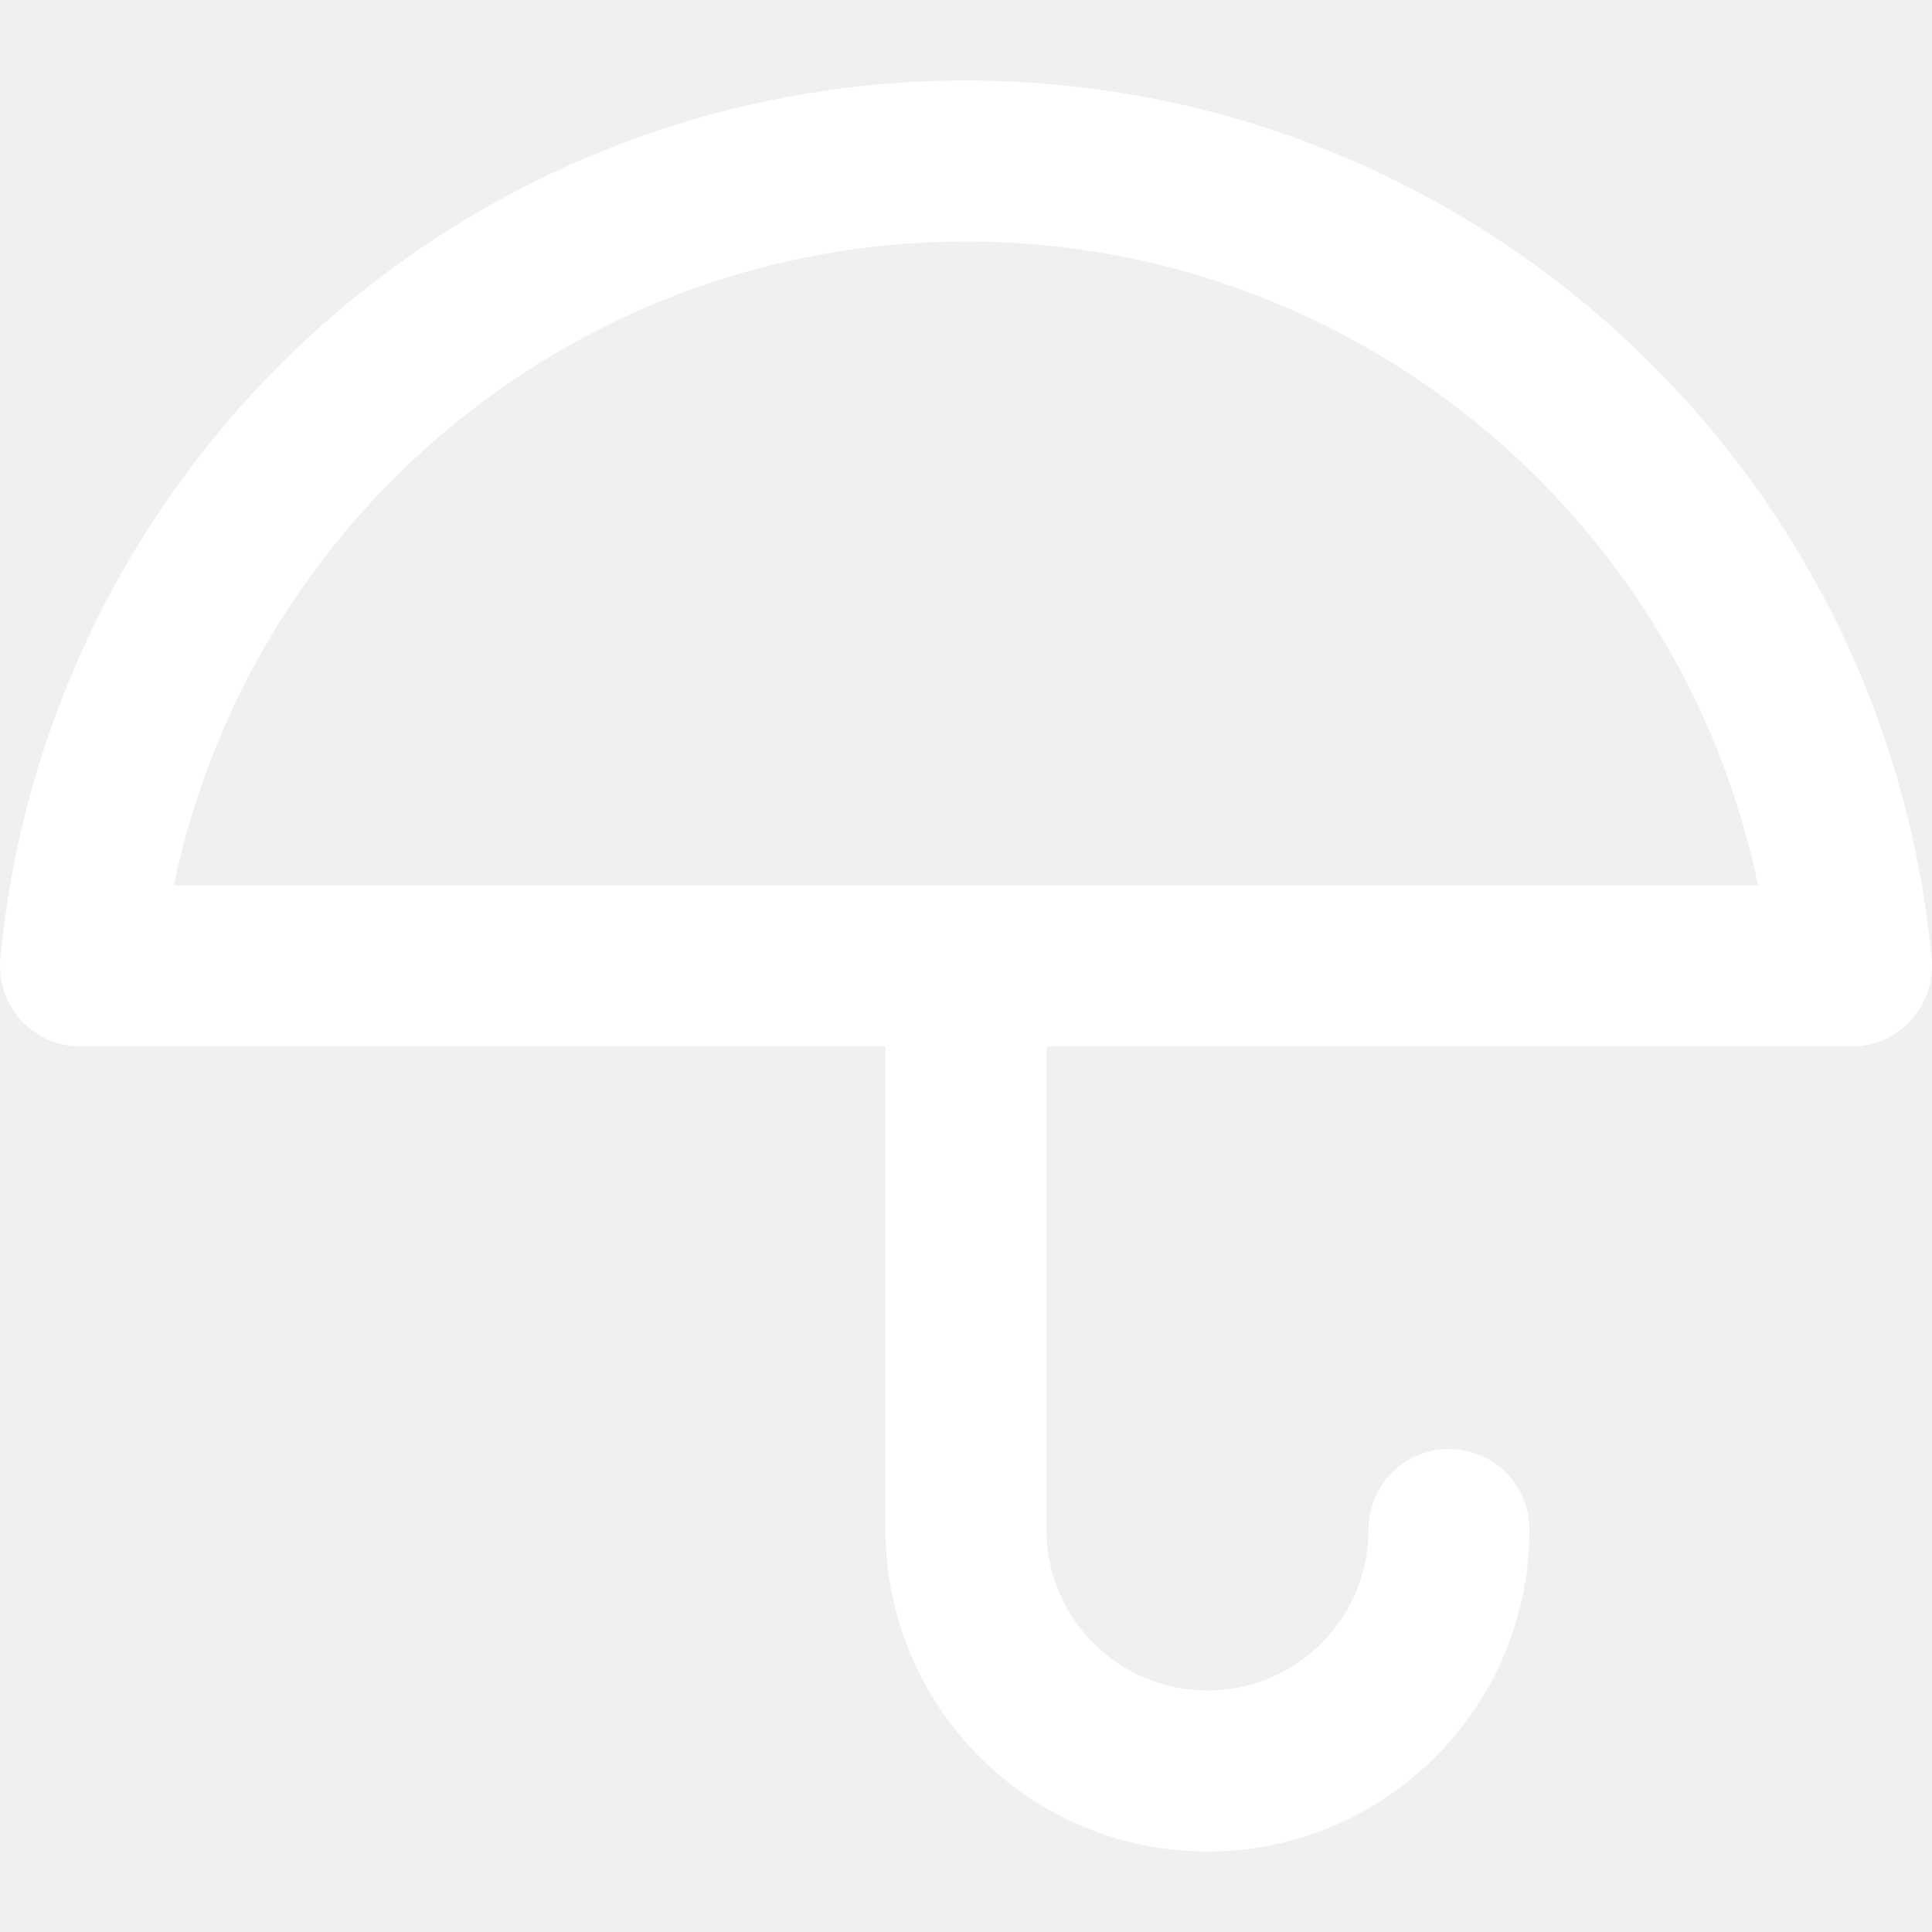
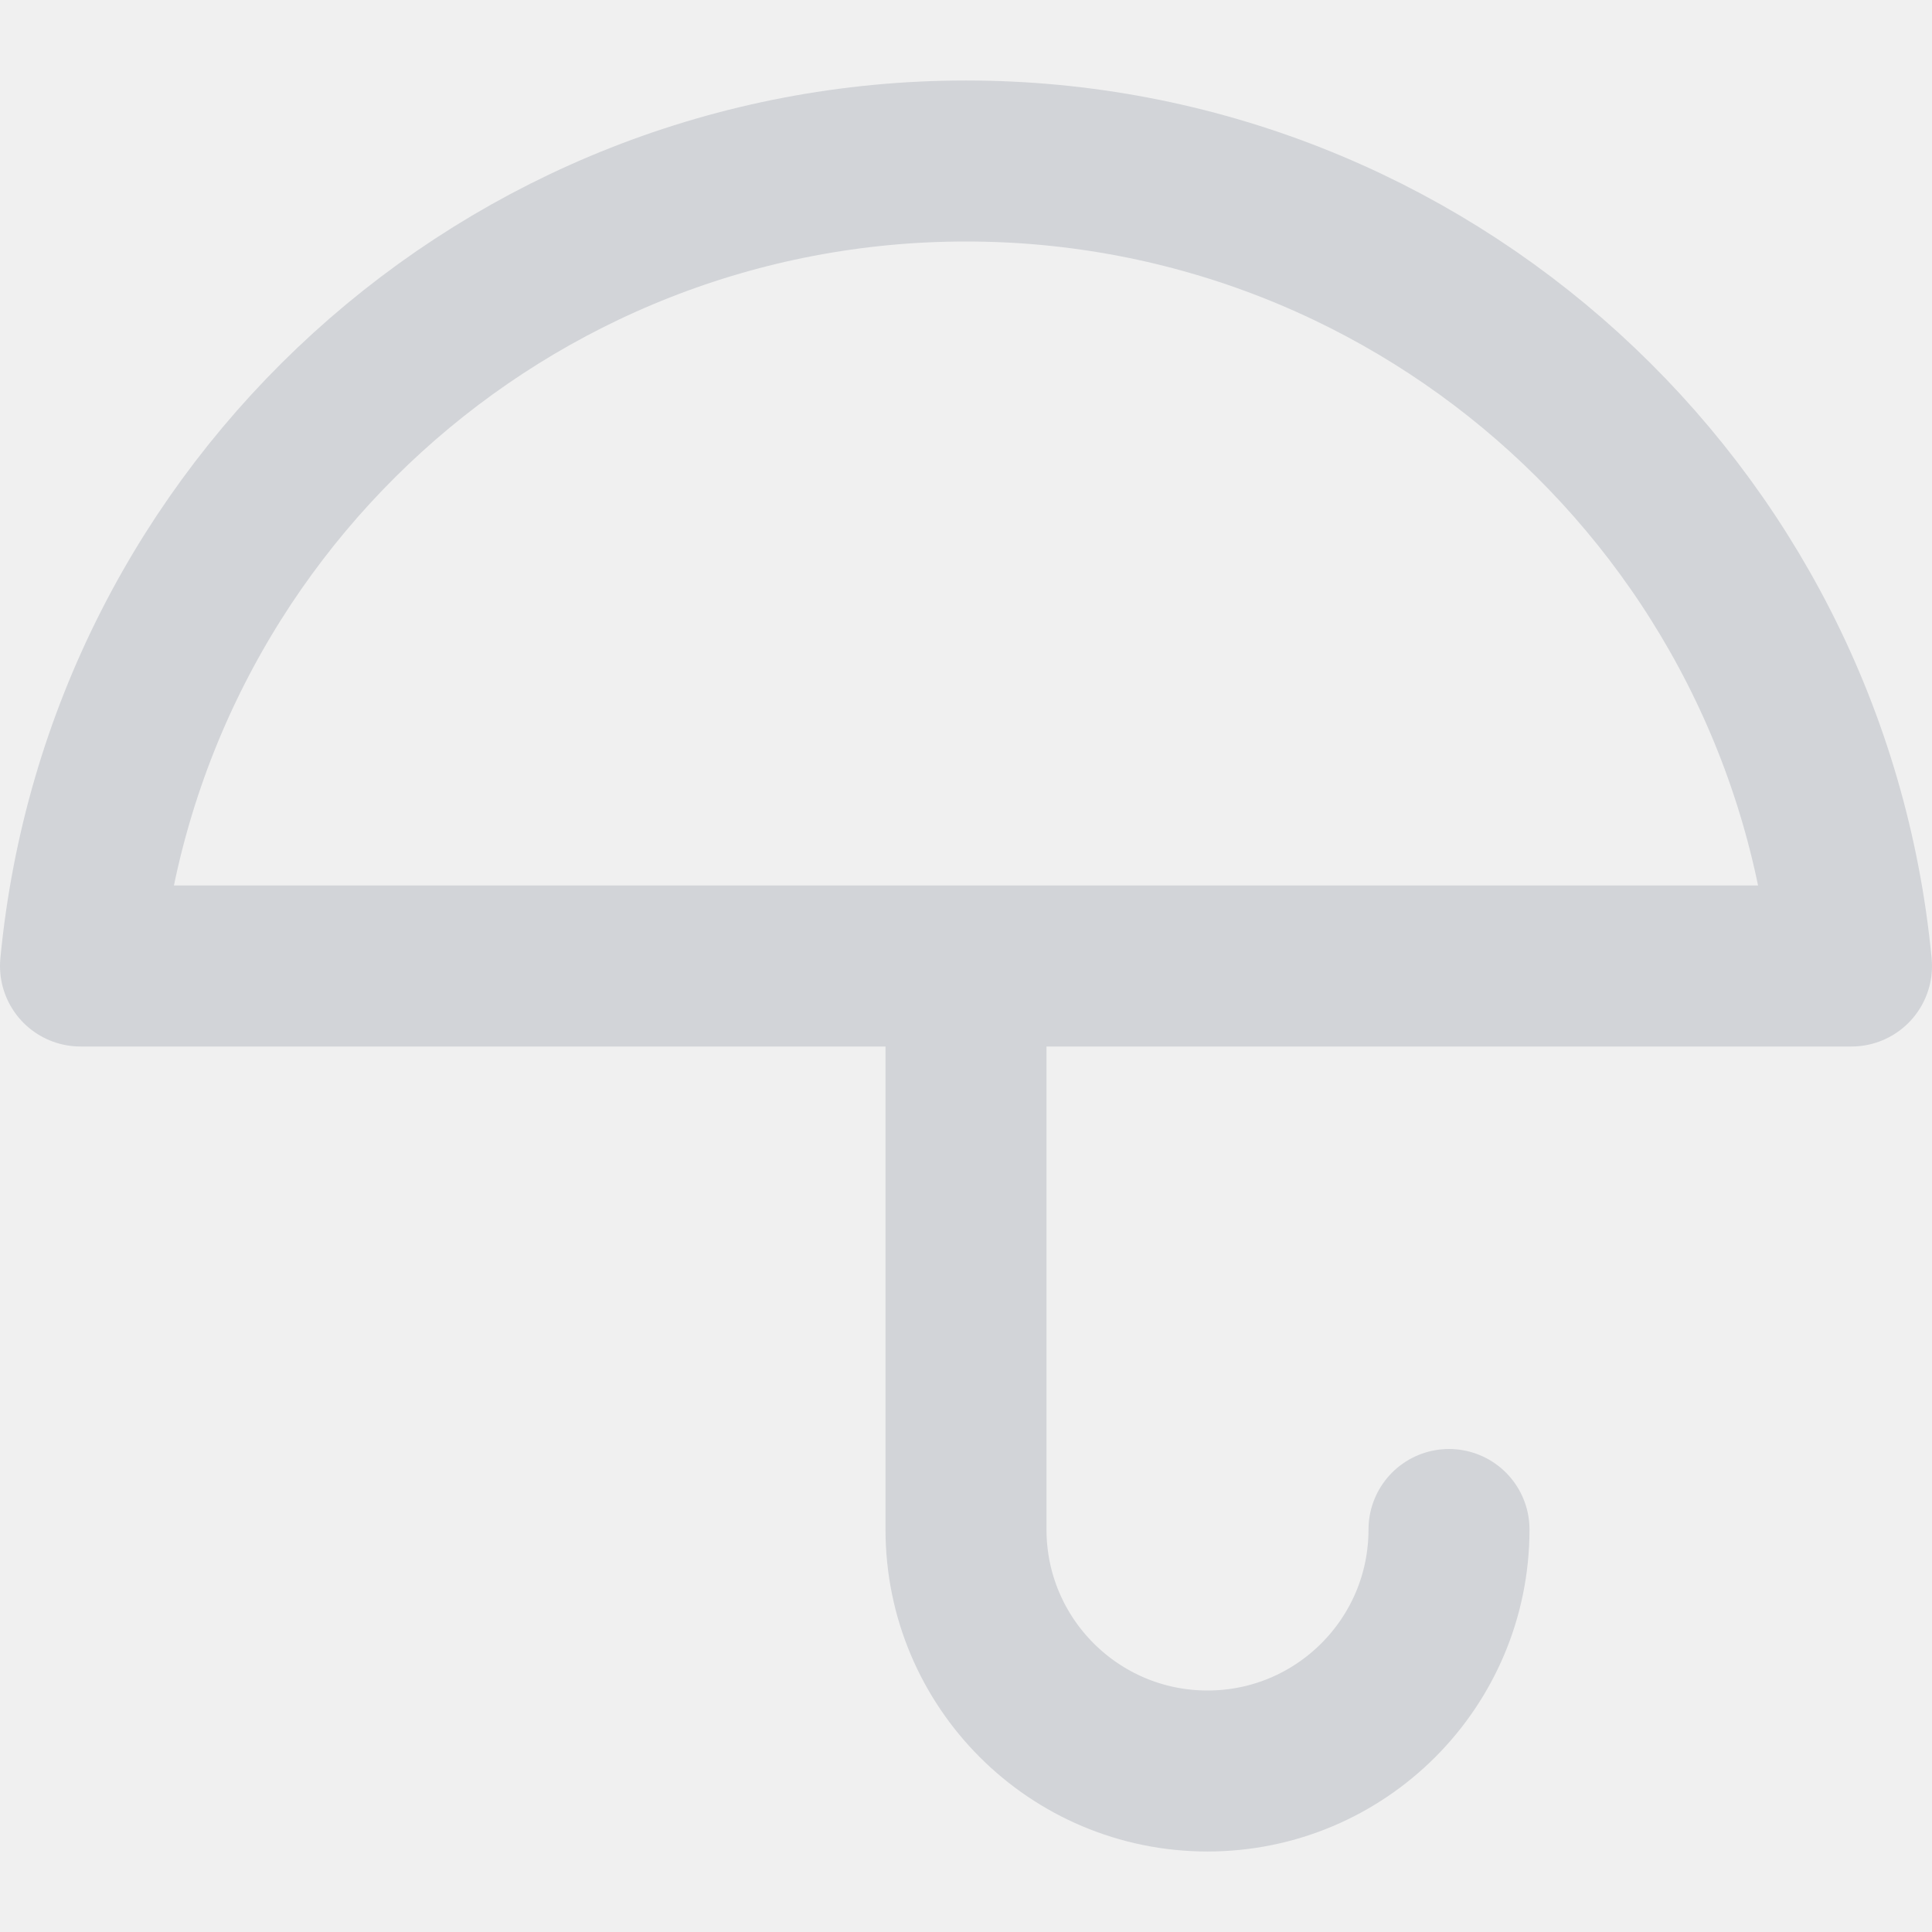
- <svg xmlns="http://www.w3.org/2000/svg" width="24" height="24" viewBox="0 0 24 24" fill="none" stroke="white" stroke-width="2" stroke-linecap="round" stroke-linejoin="round" class="feather feather-umbrella">
+ <svg xmlns="http://www.w3.org/2000/svg" width="24" height="24" viewBox="0 0 24 24" fill="none" stroke="#d2d4d8" stroke-width="2" stroke-linecap="round" stroke-linejoin="round" class="feather feather-umbrella">
  <path d="M23 12a11.05 11.05 0 0 0-22 0zm-5 7a3 3 0 0 1-6 0v-7" />
</svg>
